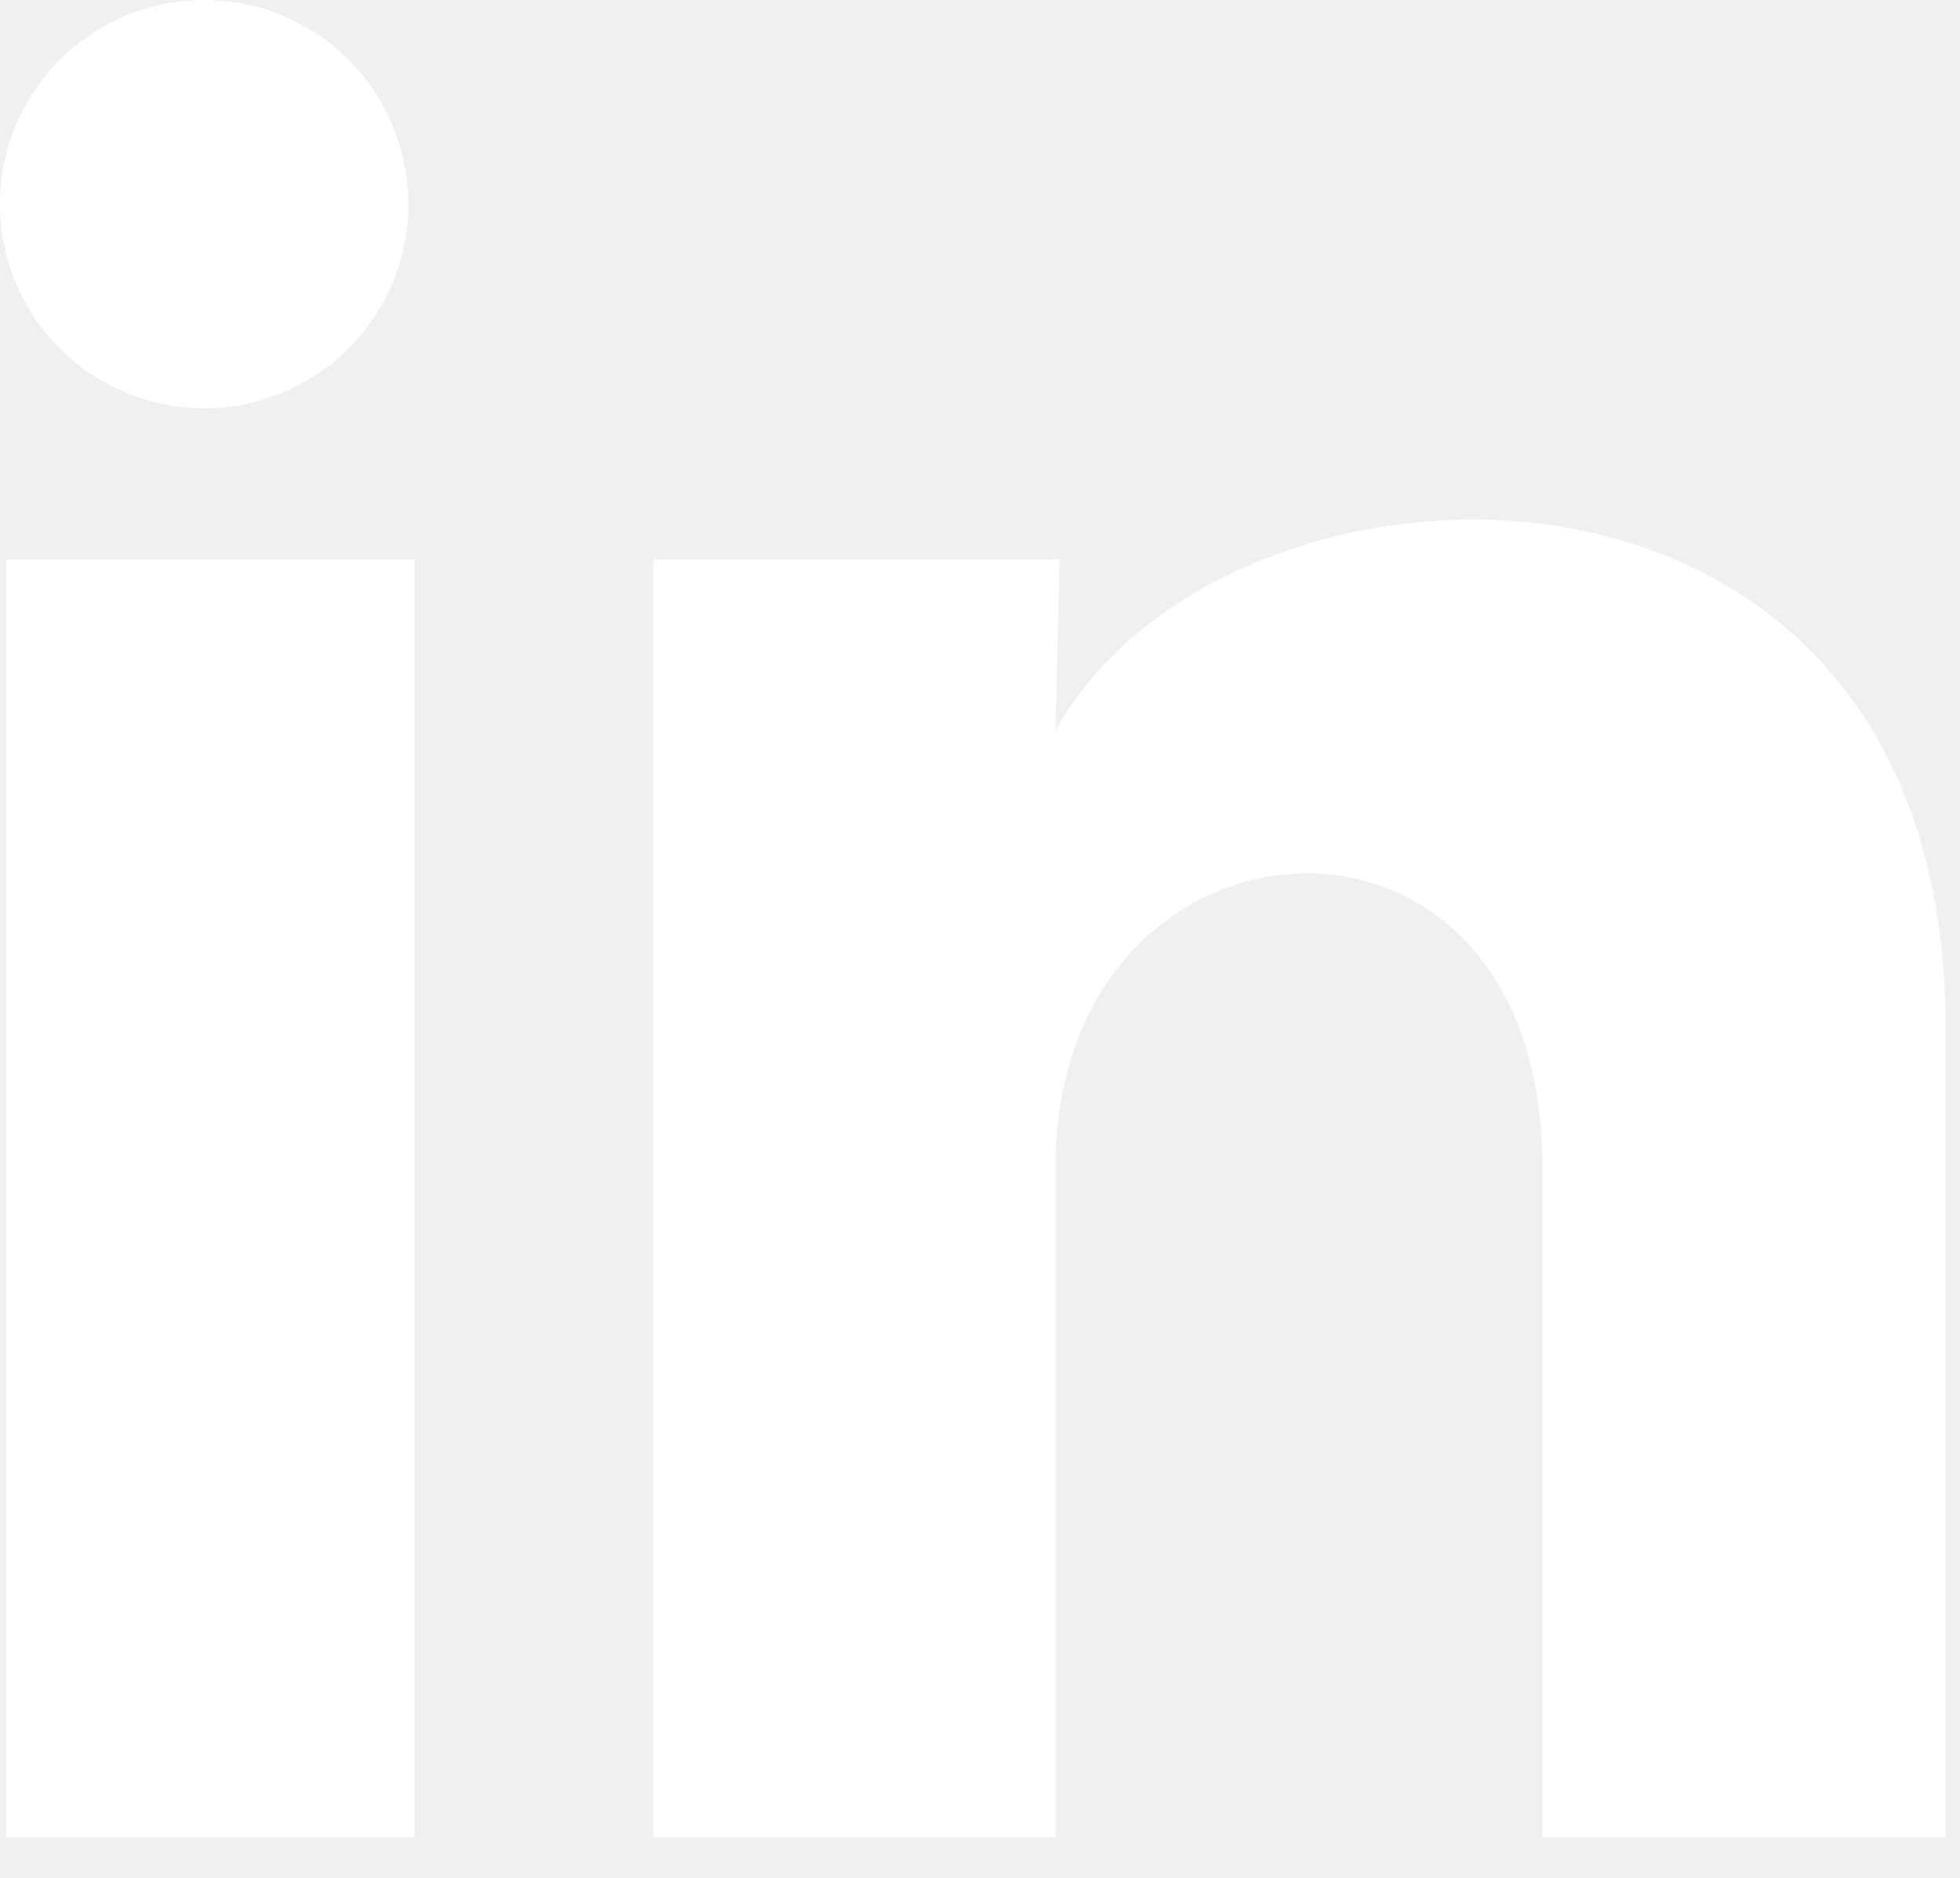
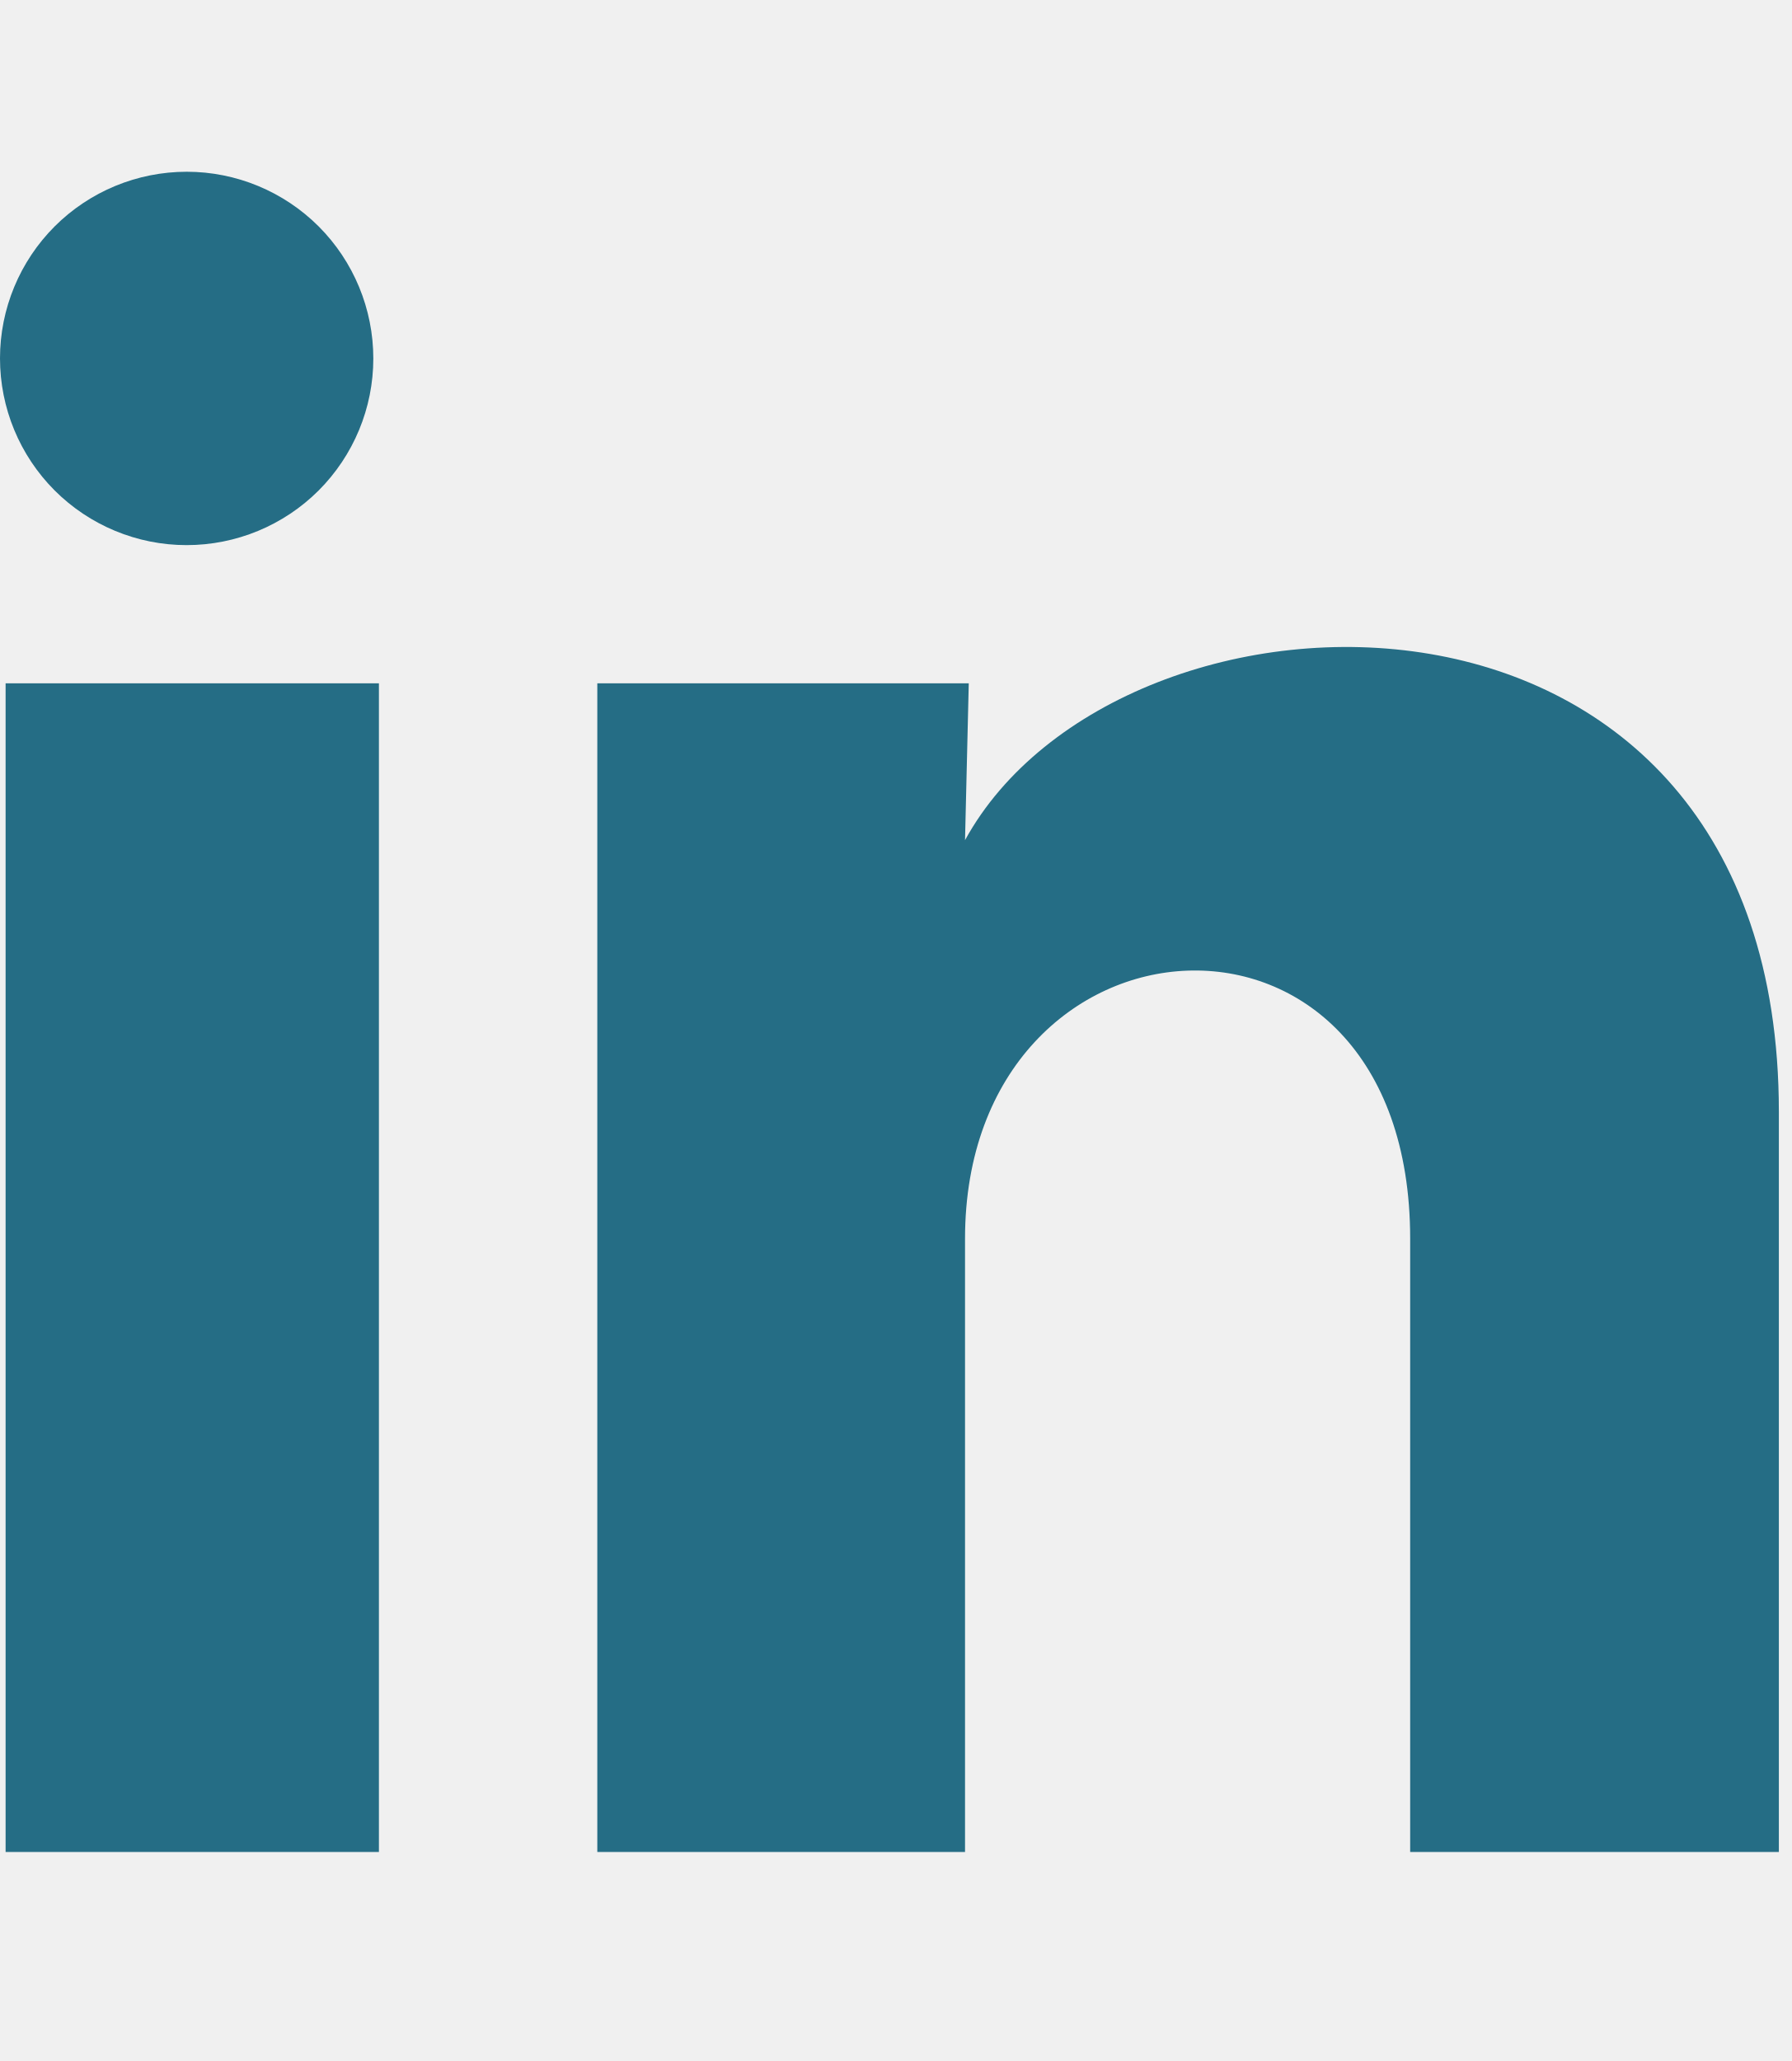
- <svg xmlns="http://www.w3.org/2000/svg" width="24" height="23" viewBox="0 0 24 23" fill="none">
-   <path d="M5 2.501C5 3.164 4.736 3.8 4.267 4.269C3.798 4.737 3.162 5 2.499 5C1.836 5 1.2 4.736 0.731 4.267C0.263 3.798 -0 3.162 3.12952e-07 2.499C0 1.836 0.264 1.2 0.733 0.731C1.202 0.263 1.838 -0 2.501 3.12952e-07C3.164 0 3.8 0.264 4.269 0.733C4.737 1.202 5 1.838 5 2.501V2.501ZM5.075 6.851H0.075V22.501H5.075V6.851ZM12.975 6.851H8V22.501H12.925V14.289C12.925 9.714 18.887 9.289 18.887 14.289V22.501H23.825V12.589C23.825 4.876 15 5.164 12.925 8.951L12.975 6.851V6.851Z" fill="white" />
+ <svg xmlns="http://www.w3.org/2000/svg" width="20" height="23" viewBox="0 0 24 23" fill="none">
+   <path d="M5 2.501C5 3.164 4.736 3.8 4.267 4.269C3.798 4.737 3.162 5 2.499 5C1.836 5 1.2 4.736 0.731 4.267C0.263 3.798 -0 3.162 3.12952e-07 2.499C0 1.836 0.264 1.2 0.733 0.731C1.202 0.263 1.838 -0 2.501 3.12952e-07C3.164 0 3.8 0.264 4.269 0.733C4.737 1.202 5 1.838 5 2.501V2.501ZM5.075 6.851H0.075V22.501H5.075V6.851ZM12.975 6.851H8V22.501H12.925V14.289C12.925 9.714 18.887 9.289 18.887 14.289V22.501H23.825V12.589C23.825 4.876 15 5.164 12.925 8.951L12.975 6.851V6.851Z" fill="#256D85" />
</svg>
